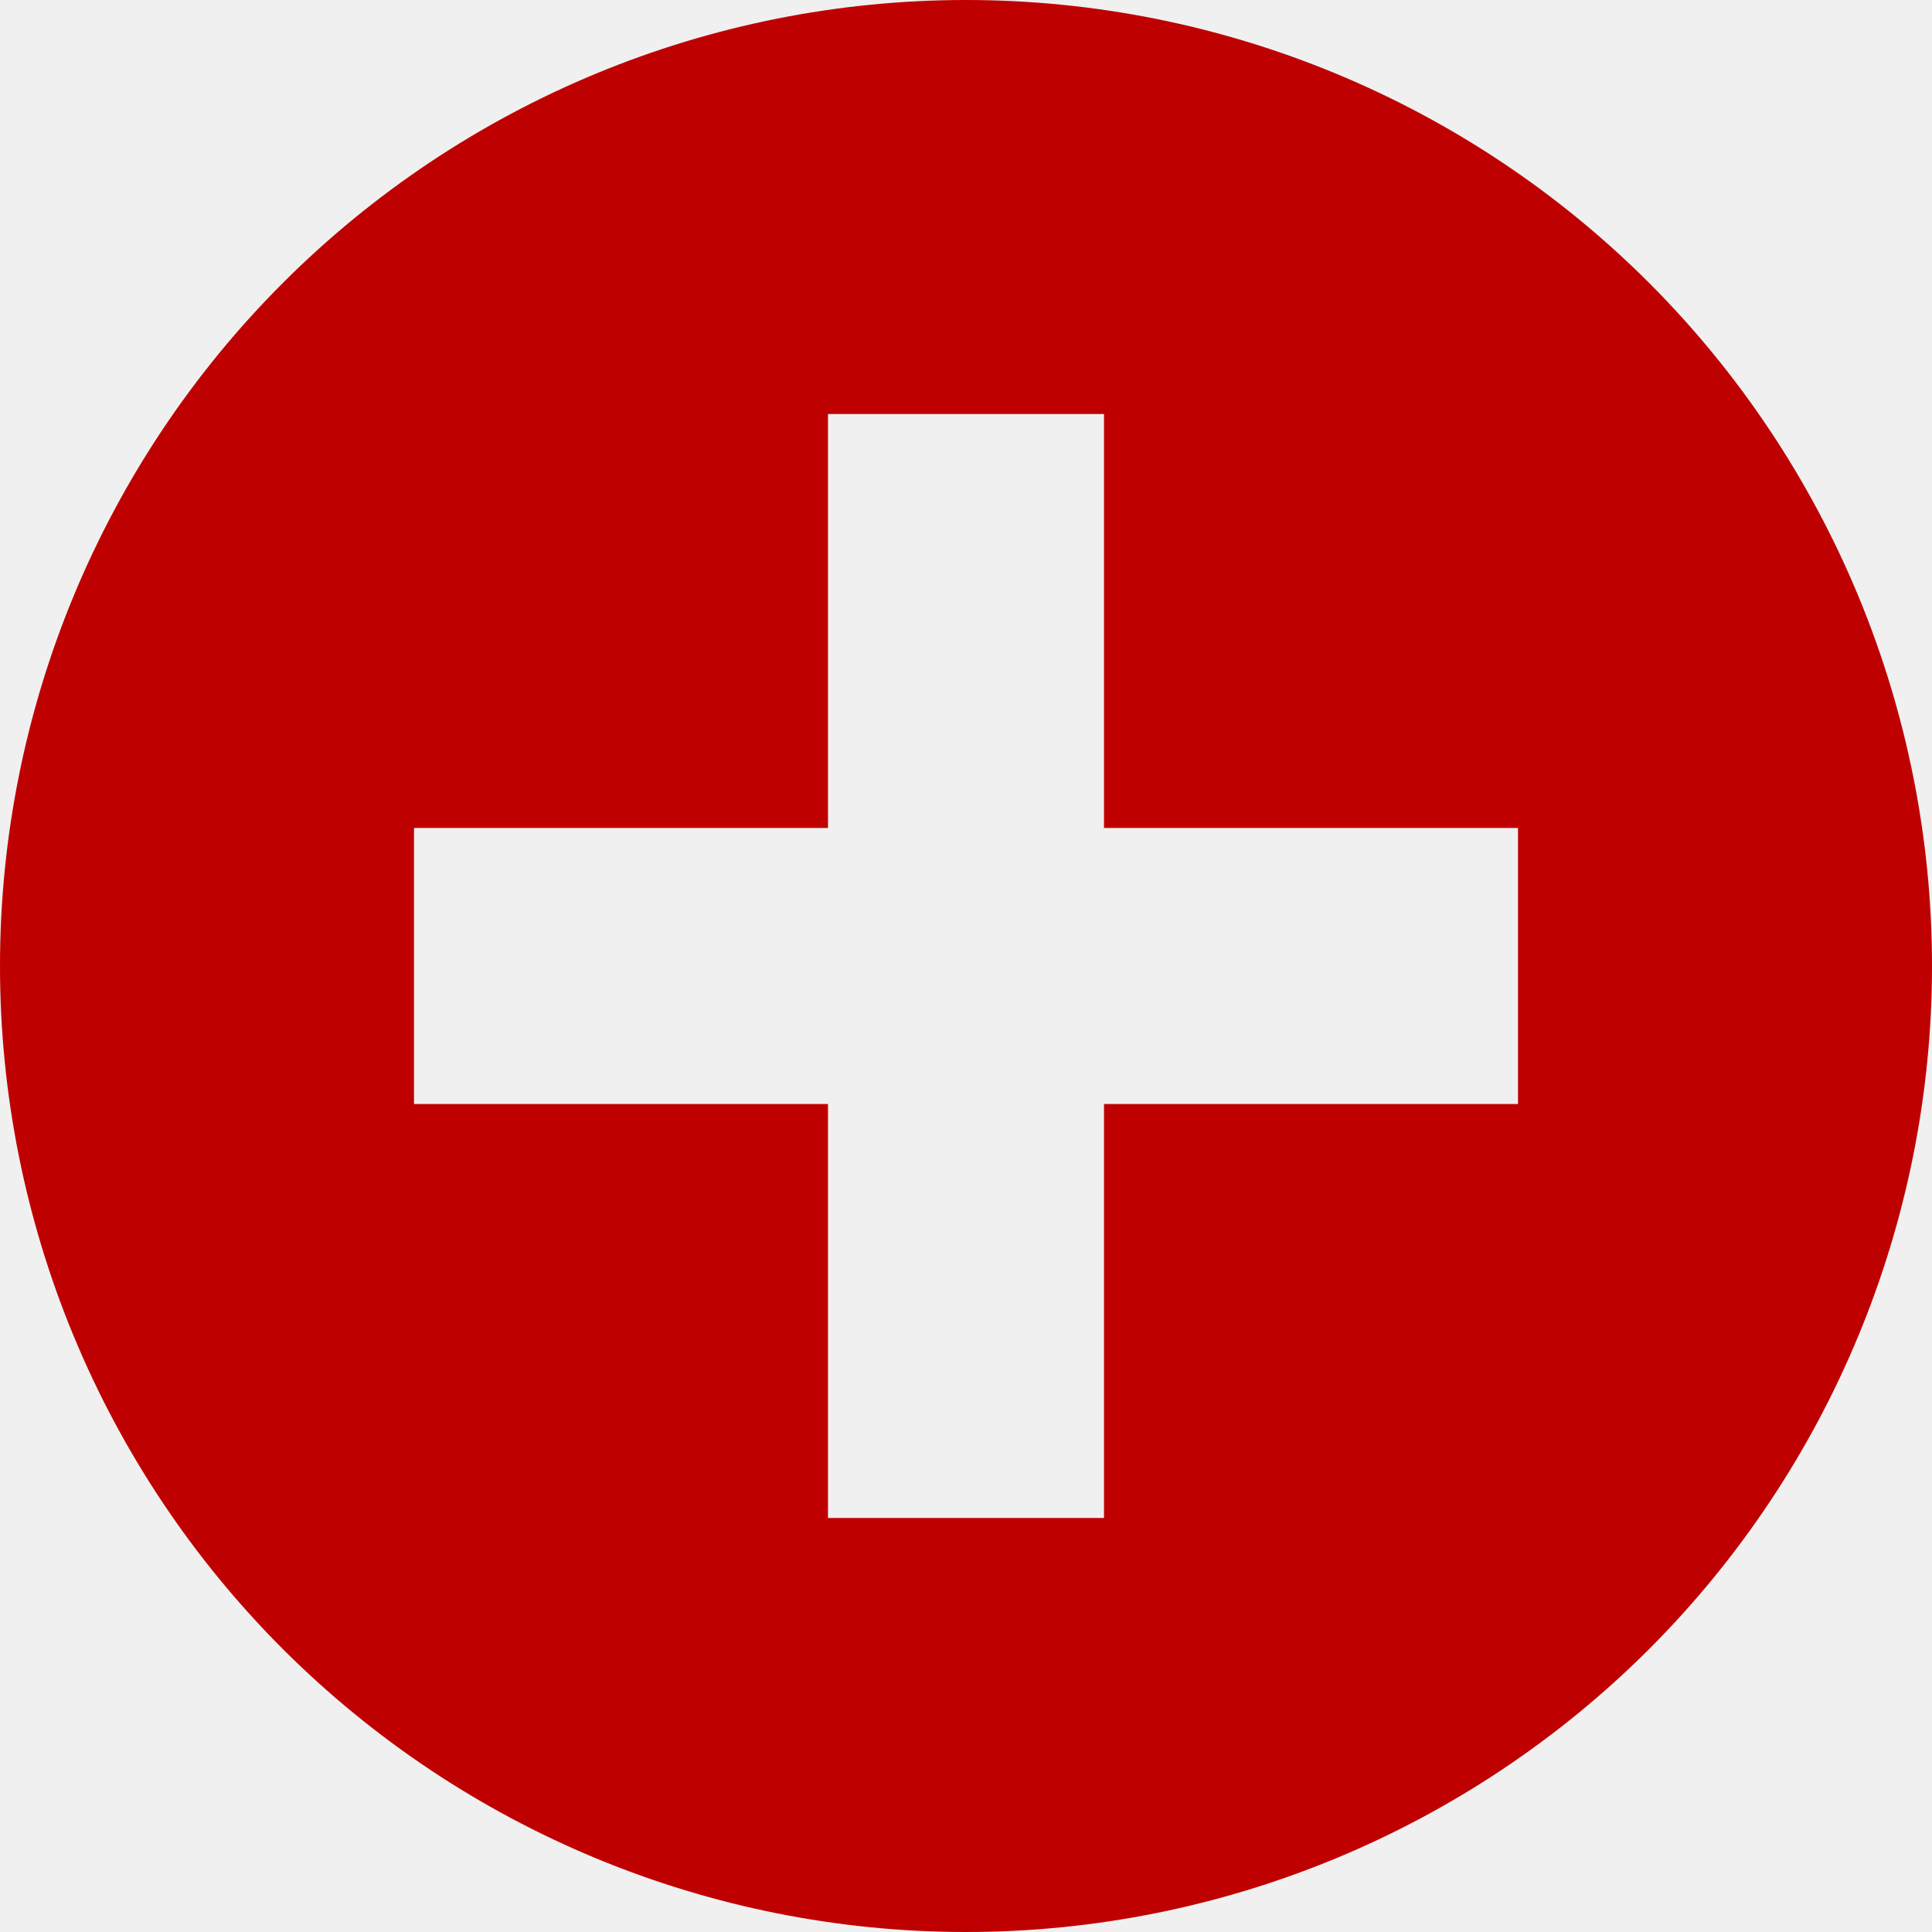
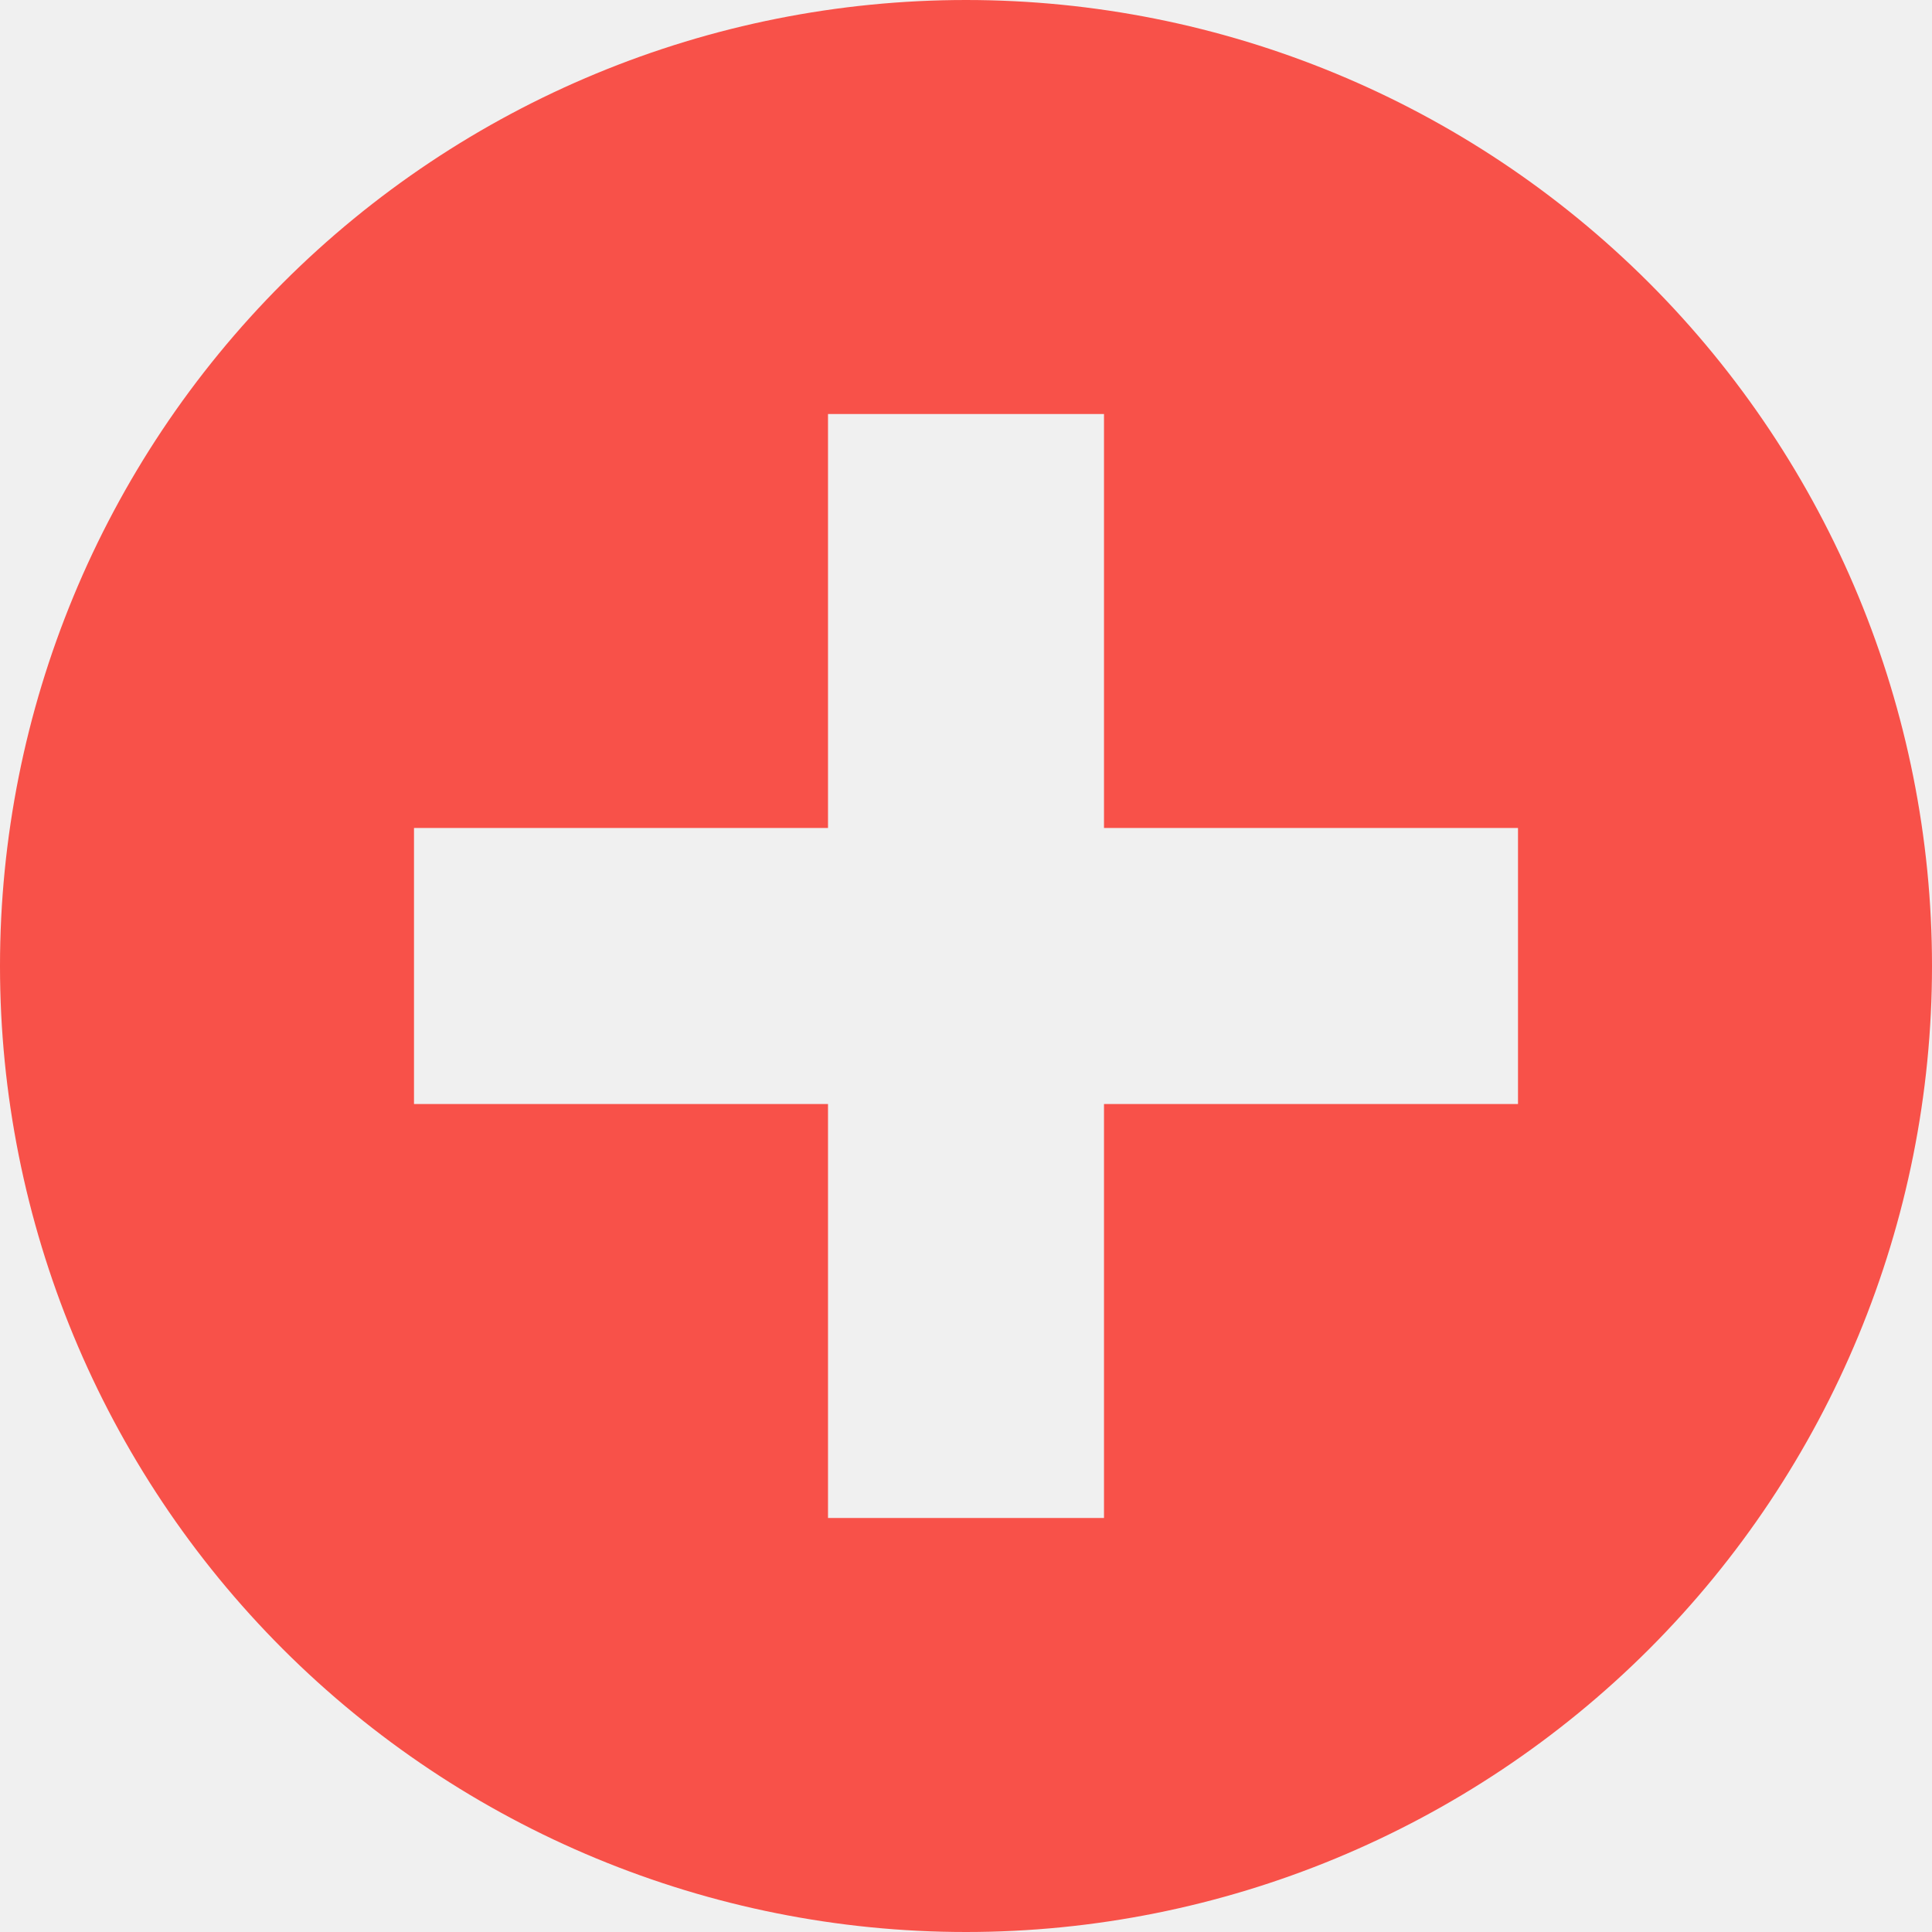
<svg xmlns="http://www.w3.org/2000/svg" width="14" height="14" viewBox="0 0 14 14" fill="none">
  <g clip-path="url(#clip0)">
-     <path d="M7 0C5.143 0 3.363 0.737 2.05 2.05C0.737 3.363 0 5.143 0 7C0 8.856 0.737 10.637 2.05 11.95C3.363 13.262 5.143 14 7 14C8.856 14 10.637 13.262 11.95 11.95C13.262 10.637 14 8.856 14 7C14 5.143 13.262 3.363 11.95 2.05C10.637 0.737 8.856 0 7 0V0ZM6 3H8V6H11V8H8V11H6V8H3V6H6V3Z" fill="#BF0000" />
+     <path d="M7 0C5.143 0 3.363 0.737 2.05 2.05C0.737 3.363 0 5.143 0 7C0 8.856 0.737 10.637 2.05 11.95C3.363 13.262 5.143 14 7 14C8.856 14 10.637 13.262 11.95 11.95C13.262 10.637 14 8.856 14 7C14 5.143 13.262 3.363 11.95 2.05C10.637 0.737 8.856 0 7 0V0ZM6 3H8V6H11V8H8V11H6V8H3V6H6V3Z" fill="#F85149" />
  </g>
  <defs>
    <clipPath id="clip0">
      <rect width="14" height="14" fill="white" />
    </clipPath>
  </defs>
</svg>
